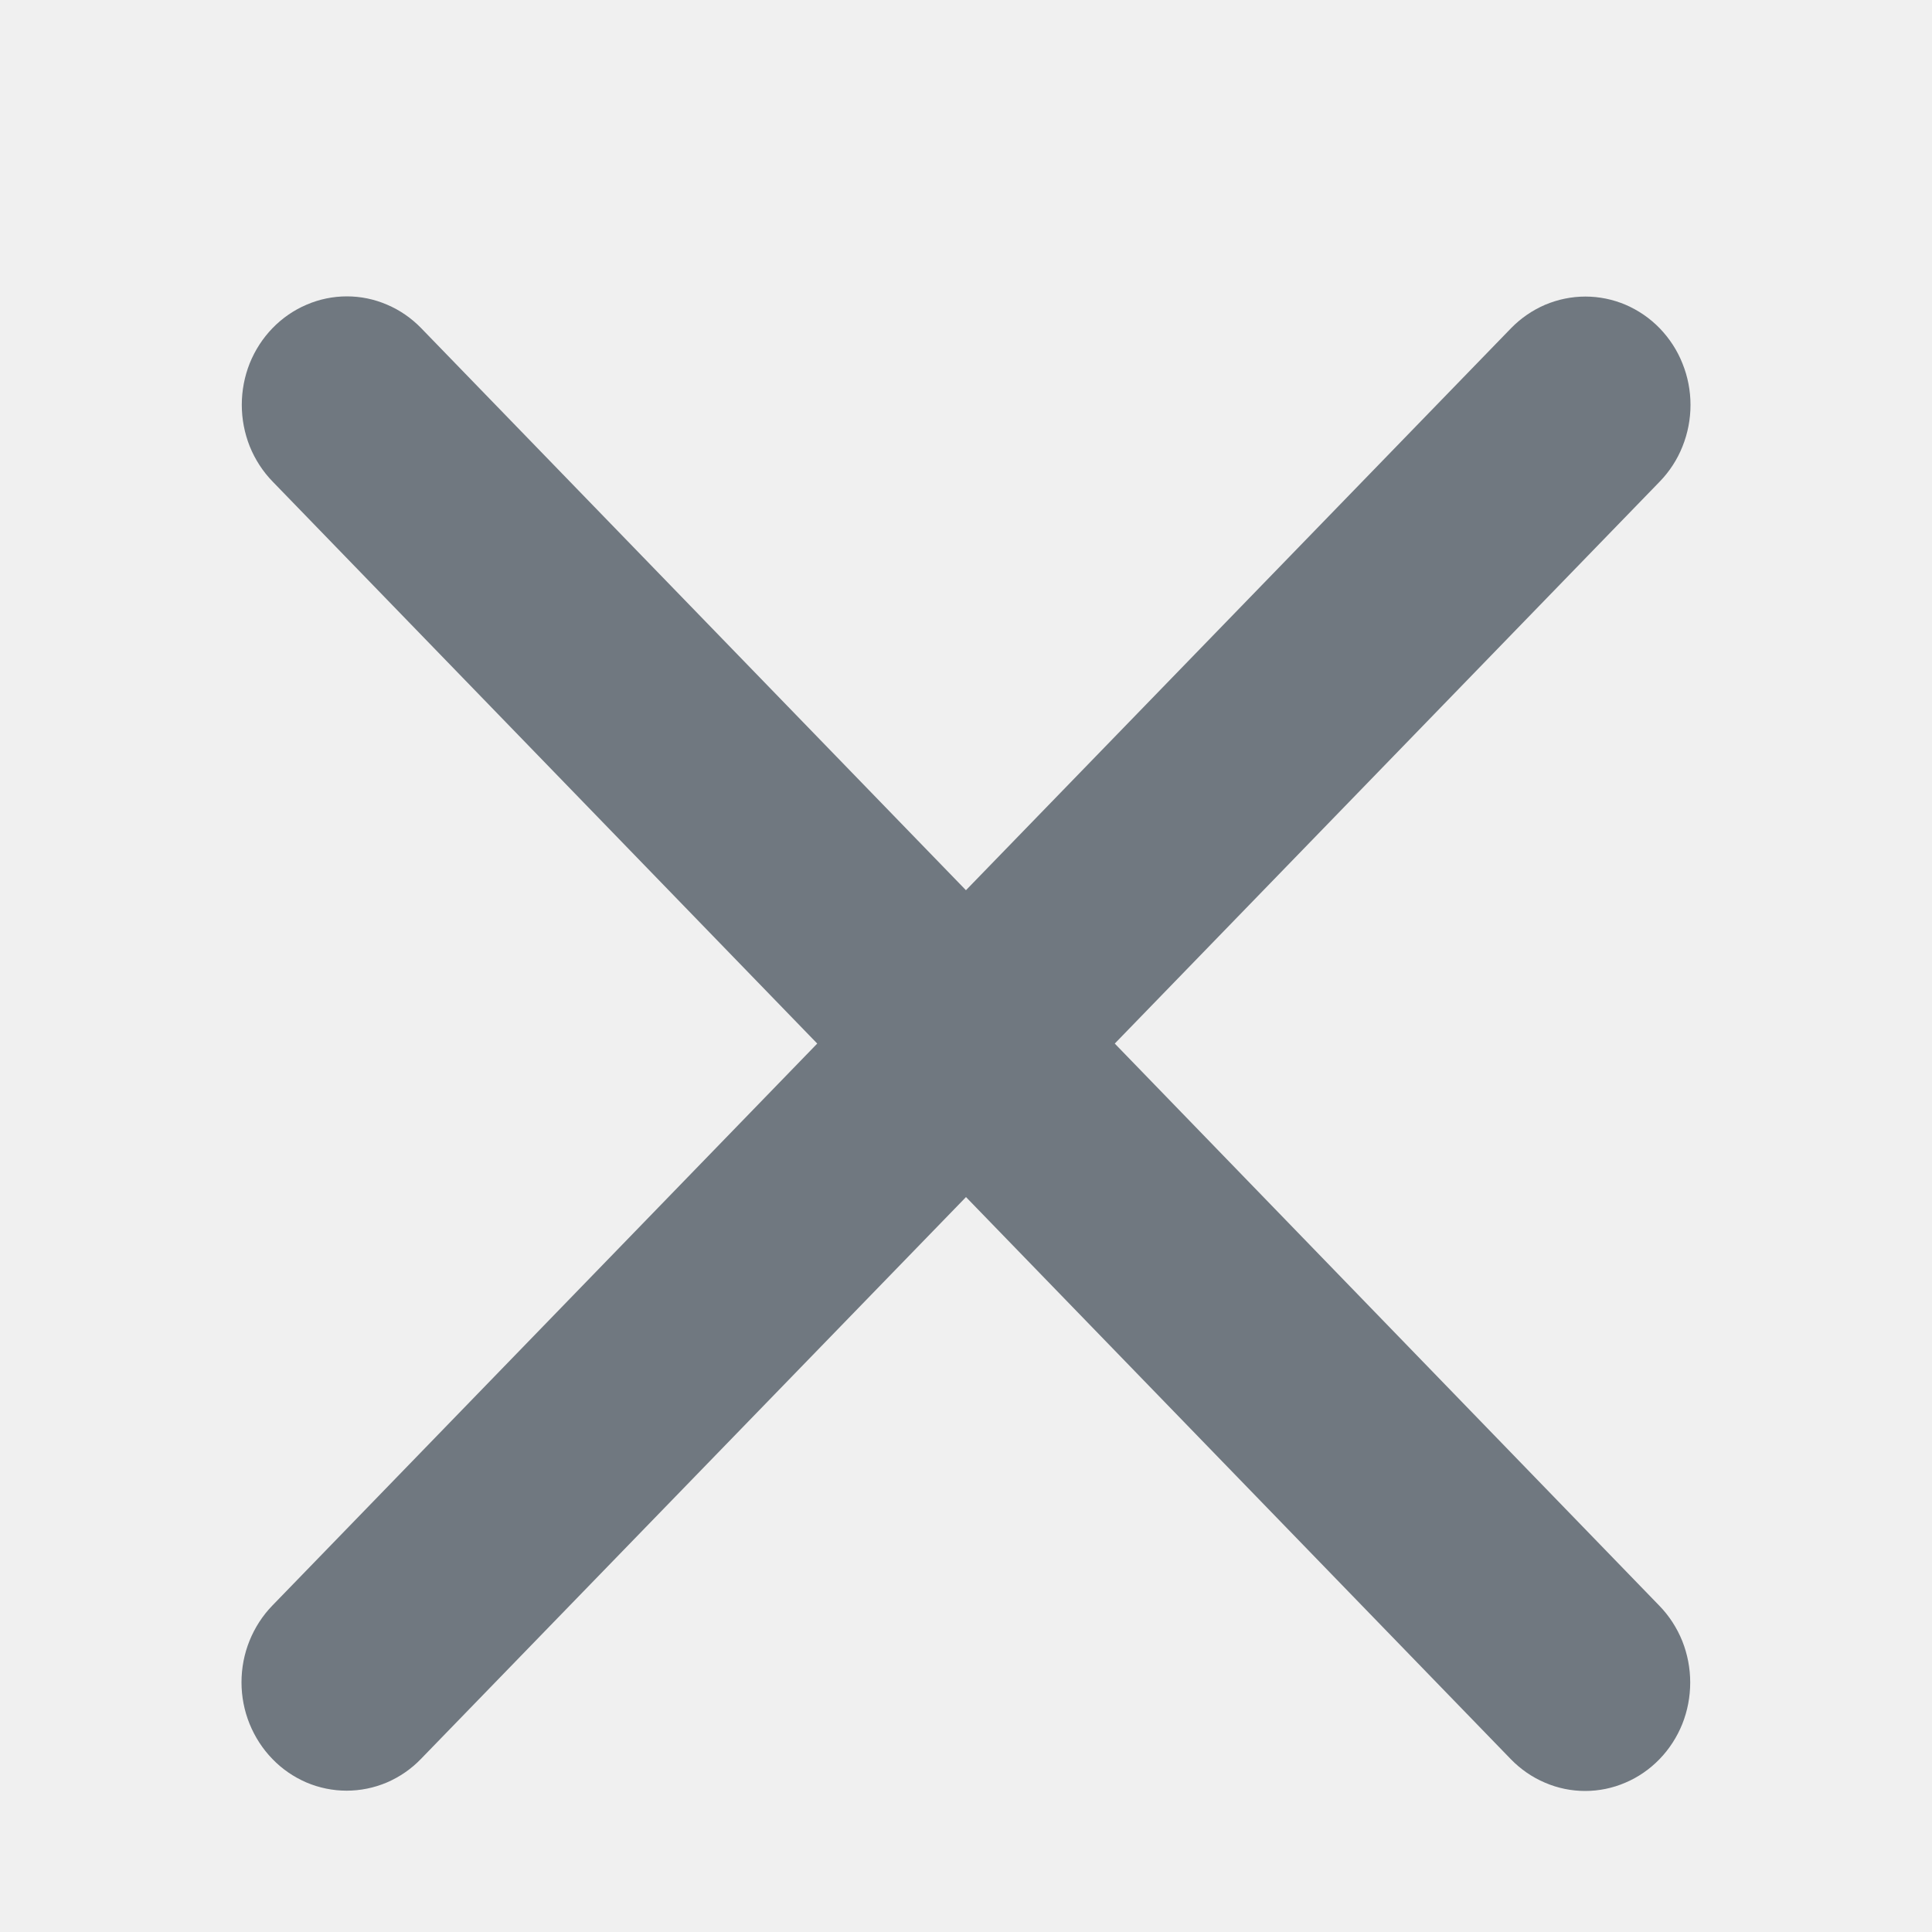
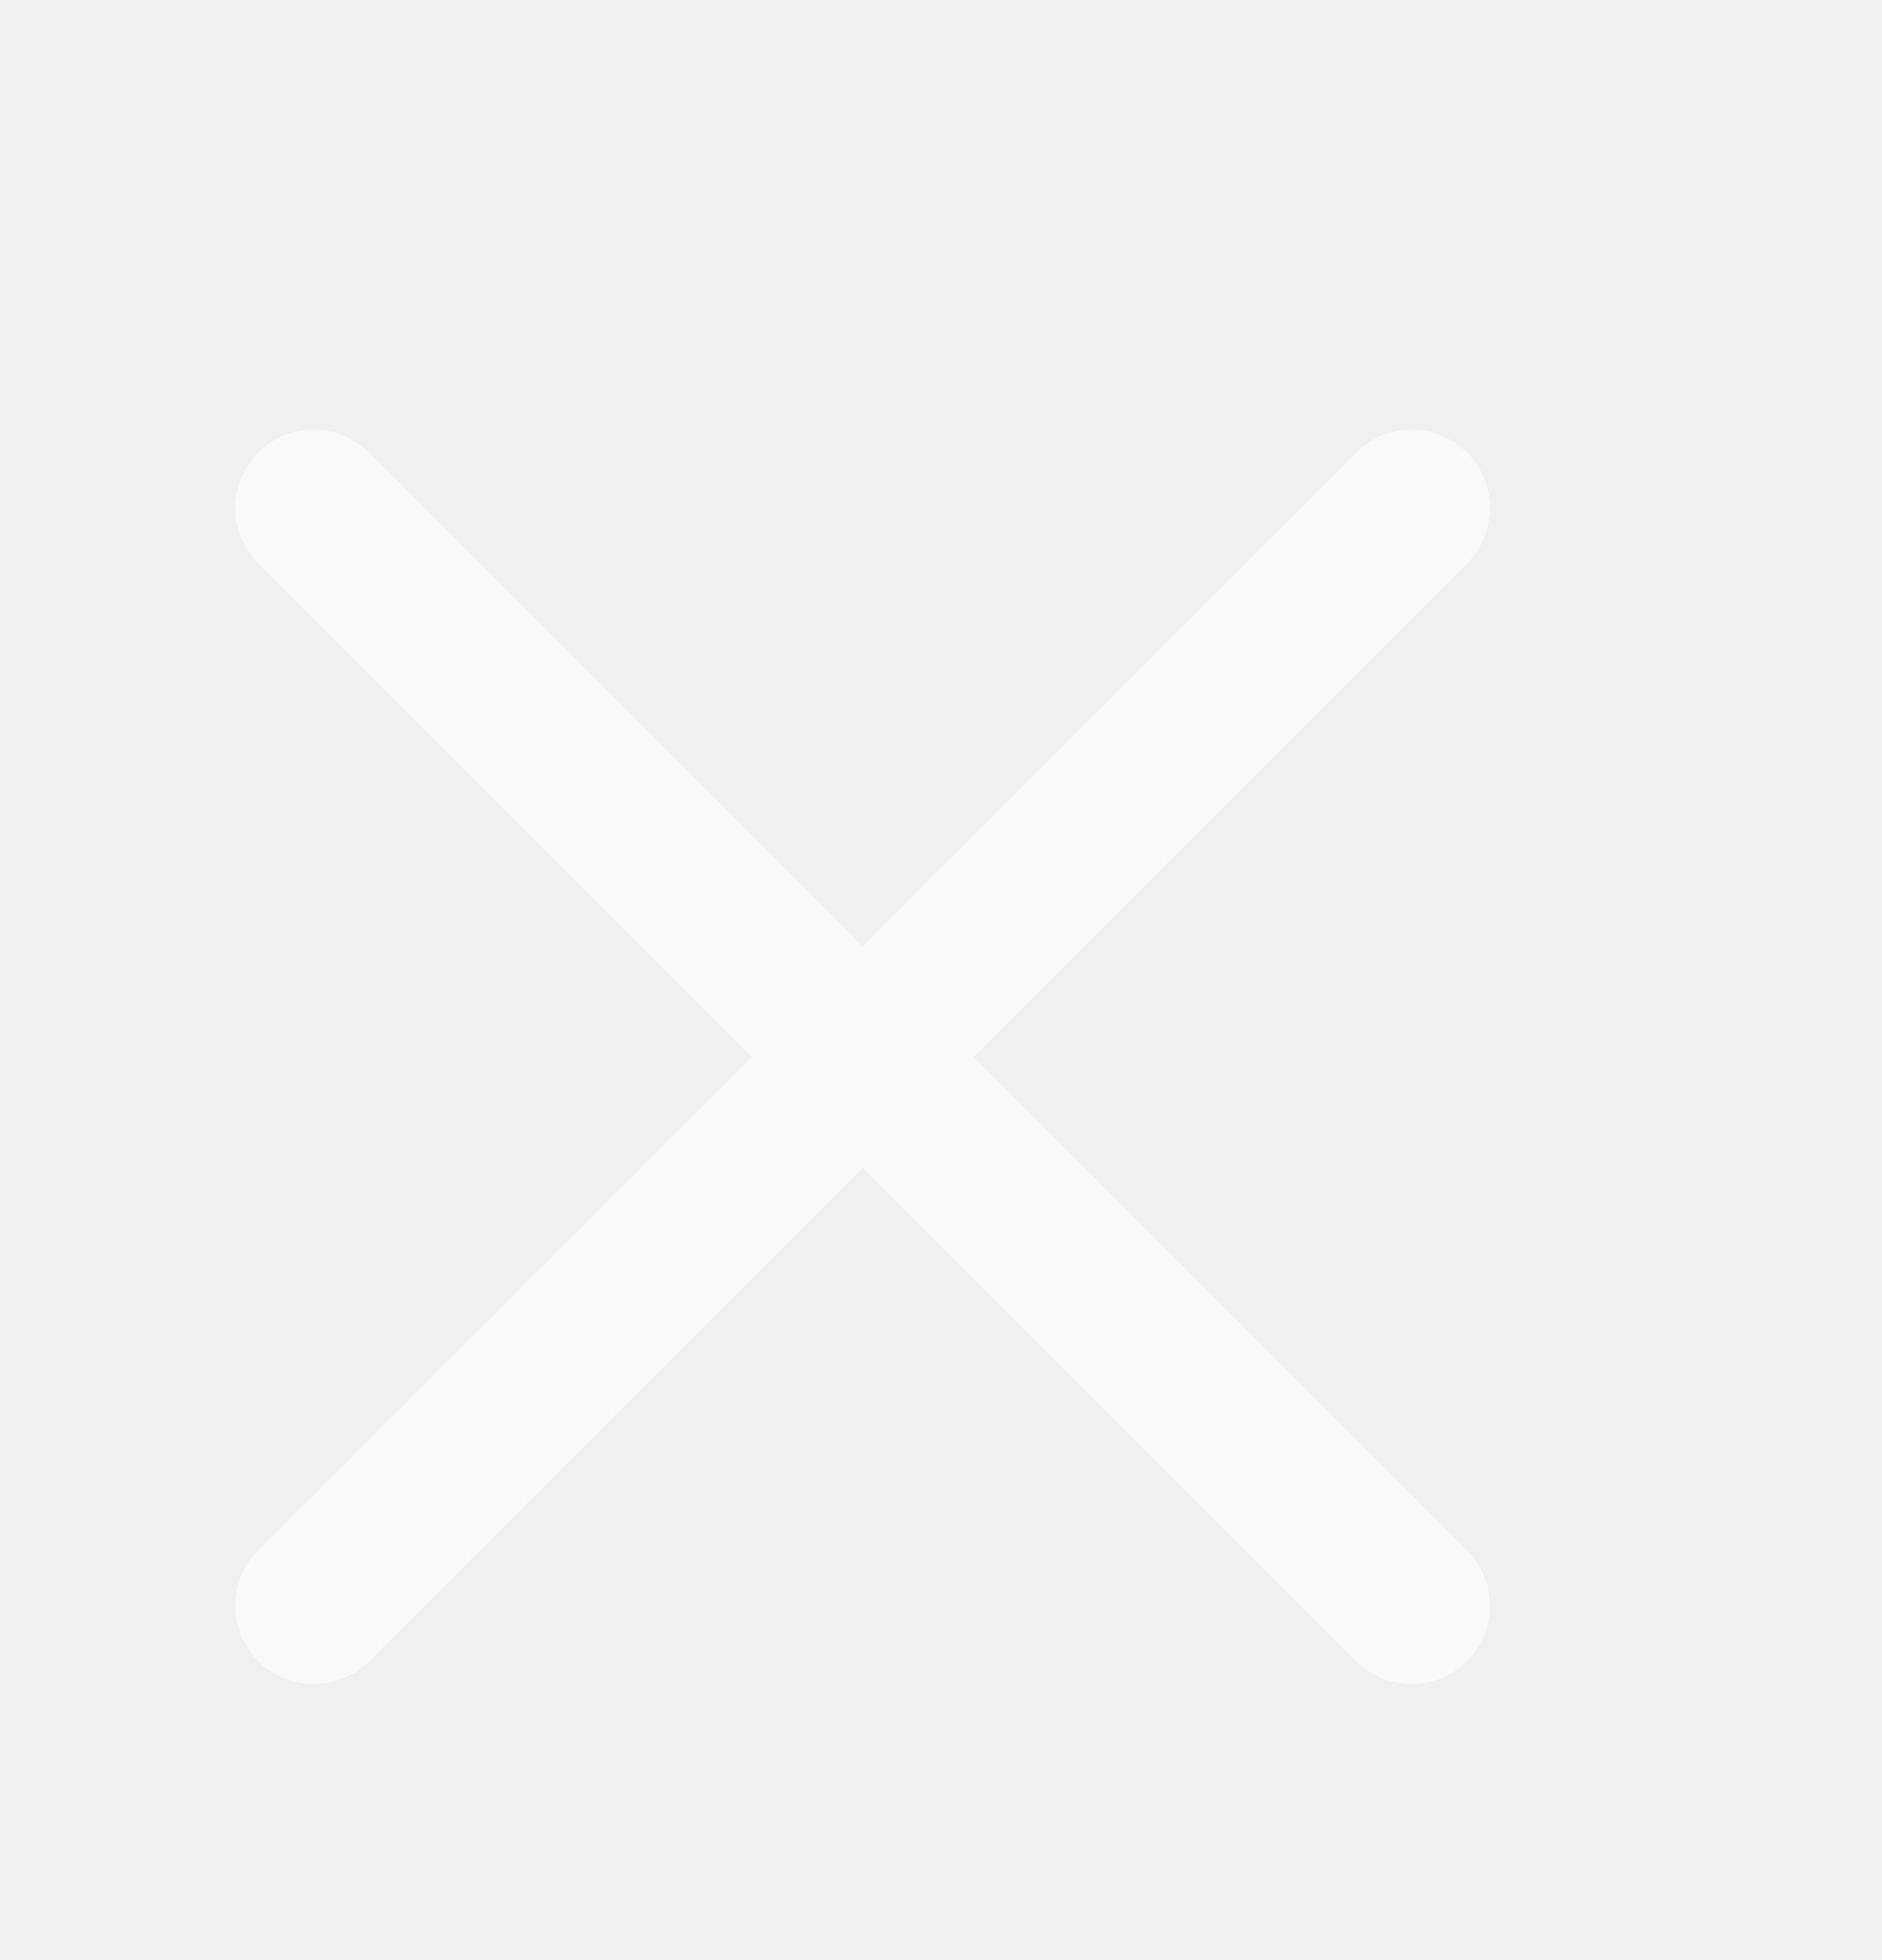
- <svg xmlns="http://www.w3.org/2000/svg" width="20" height="20" viewBox="0 0 20 20" fill="none">
-   <path d="M10 9.216L4.36 3.397C4.259 3.293 4.139 3.21 4.007 3.154C3.875 3.097 3.734 3.068 3.591 3.068C3.448 3.068 3.306 3.097 3.174 3.154C3.042 3.21 2.922 3.293 2.821 3.397C2.72 3.501 2.64 3.625 2.585 3.761C2.531 3.897 2.503 4.043 2.503 4.191C2.503 4.338 2.531 4.484 2.585 4.62C2.64 4.756 2.72 4.88 2.821 4.984L8.46 10.803L2.819 16.621C2.718 16.725 2.638 16.849 2.583 16.985C2.528 17.121 2.5 17.267 2.5 17.415C2.5 17.562 2.528 17.708 2.583 17.844C2.638 17.98 2.718 18.104 2.819 18.208C2.92 18.313 3.04 18.395 3.172 18.452C3.304 18.508 3.445 18.537 3.588 18.537C3.731 18.537 3.873 18.508 4.005 18.452C4.137 18.395 4.257 18.313 4.358 18.208L10 12.392L15.64 18.211C15.741 18.315 15.861 18.398 15.993 18.454C16.125 18.511 16.266 18.54 16.409 18.54C16.552 18.54 16.694 18.511 16.826 18.454C16.958 18.398 17.078 18.315 17.179 18.211C17.28 18.107 17.36 17.983 17.415 17.847C17.469 17.711 17.497 17.565 17.497 17.417C17.497 17.27 17.469 17.124 17.415 16.988C17.36 16.852 17.28 16.728 17.179 16.624L11.54 10.803L17.181 4.986C17.282 4.882 17.363 4.758 17.417 4.622C17.472 4.485 17.5 4.339 17.5 4.192C17.5 4.045 17.472 3.899 17.417 3.763C17.363 3.626 17.282 3.503 17.181 3.398C17.08 3.294 16.96 3.212 16.828 3.155C16.696 3.099 16.555 3.07 16.412 3.07C16.269 3.07 16.128 3.099 15.995 3.155C15.863 3.212 15.743 3.294 15.642 3.398L10 9.215V9.216Z" fill="#707880" />
+ <svg xmlns="http://www.w3.org/2000/svg" width="24" height="25" viewBox="0 0 24 25" fill="none">
+   <g opacity="0.6">
+     <path d="M4 6.48L18 20.48" stroke="white" stroke-width="2" stroke-linecap="round" stroke-linejoin="round" />
+     <path d="M4 20.48L18 6.48" stroke="white" stroke-width="2" stroke-linecap="round" stroke-linejoin="round" />
+   </g>
</svg>
